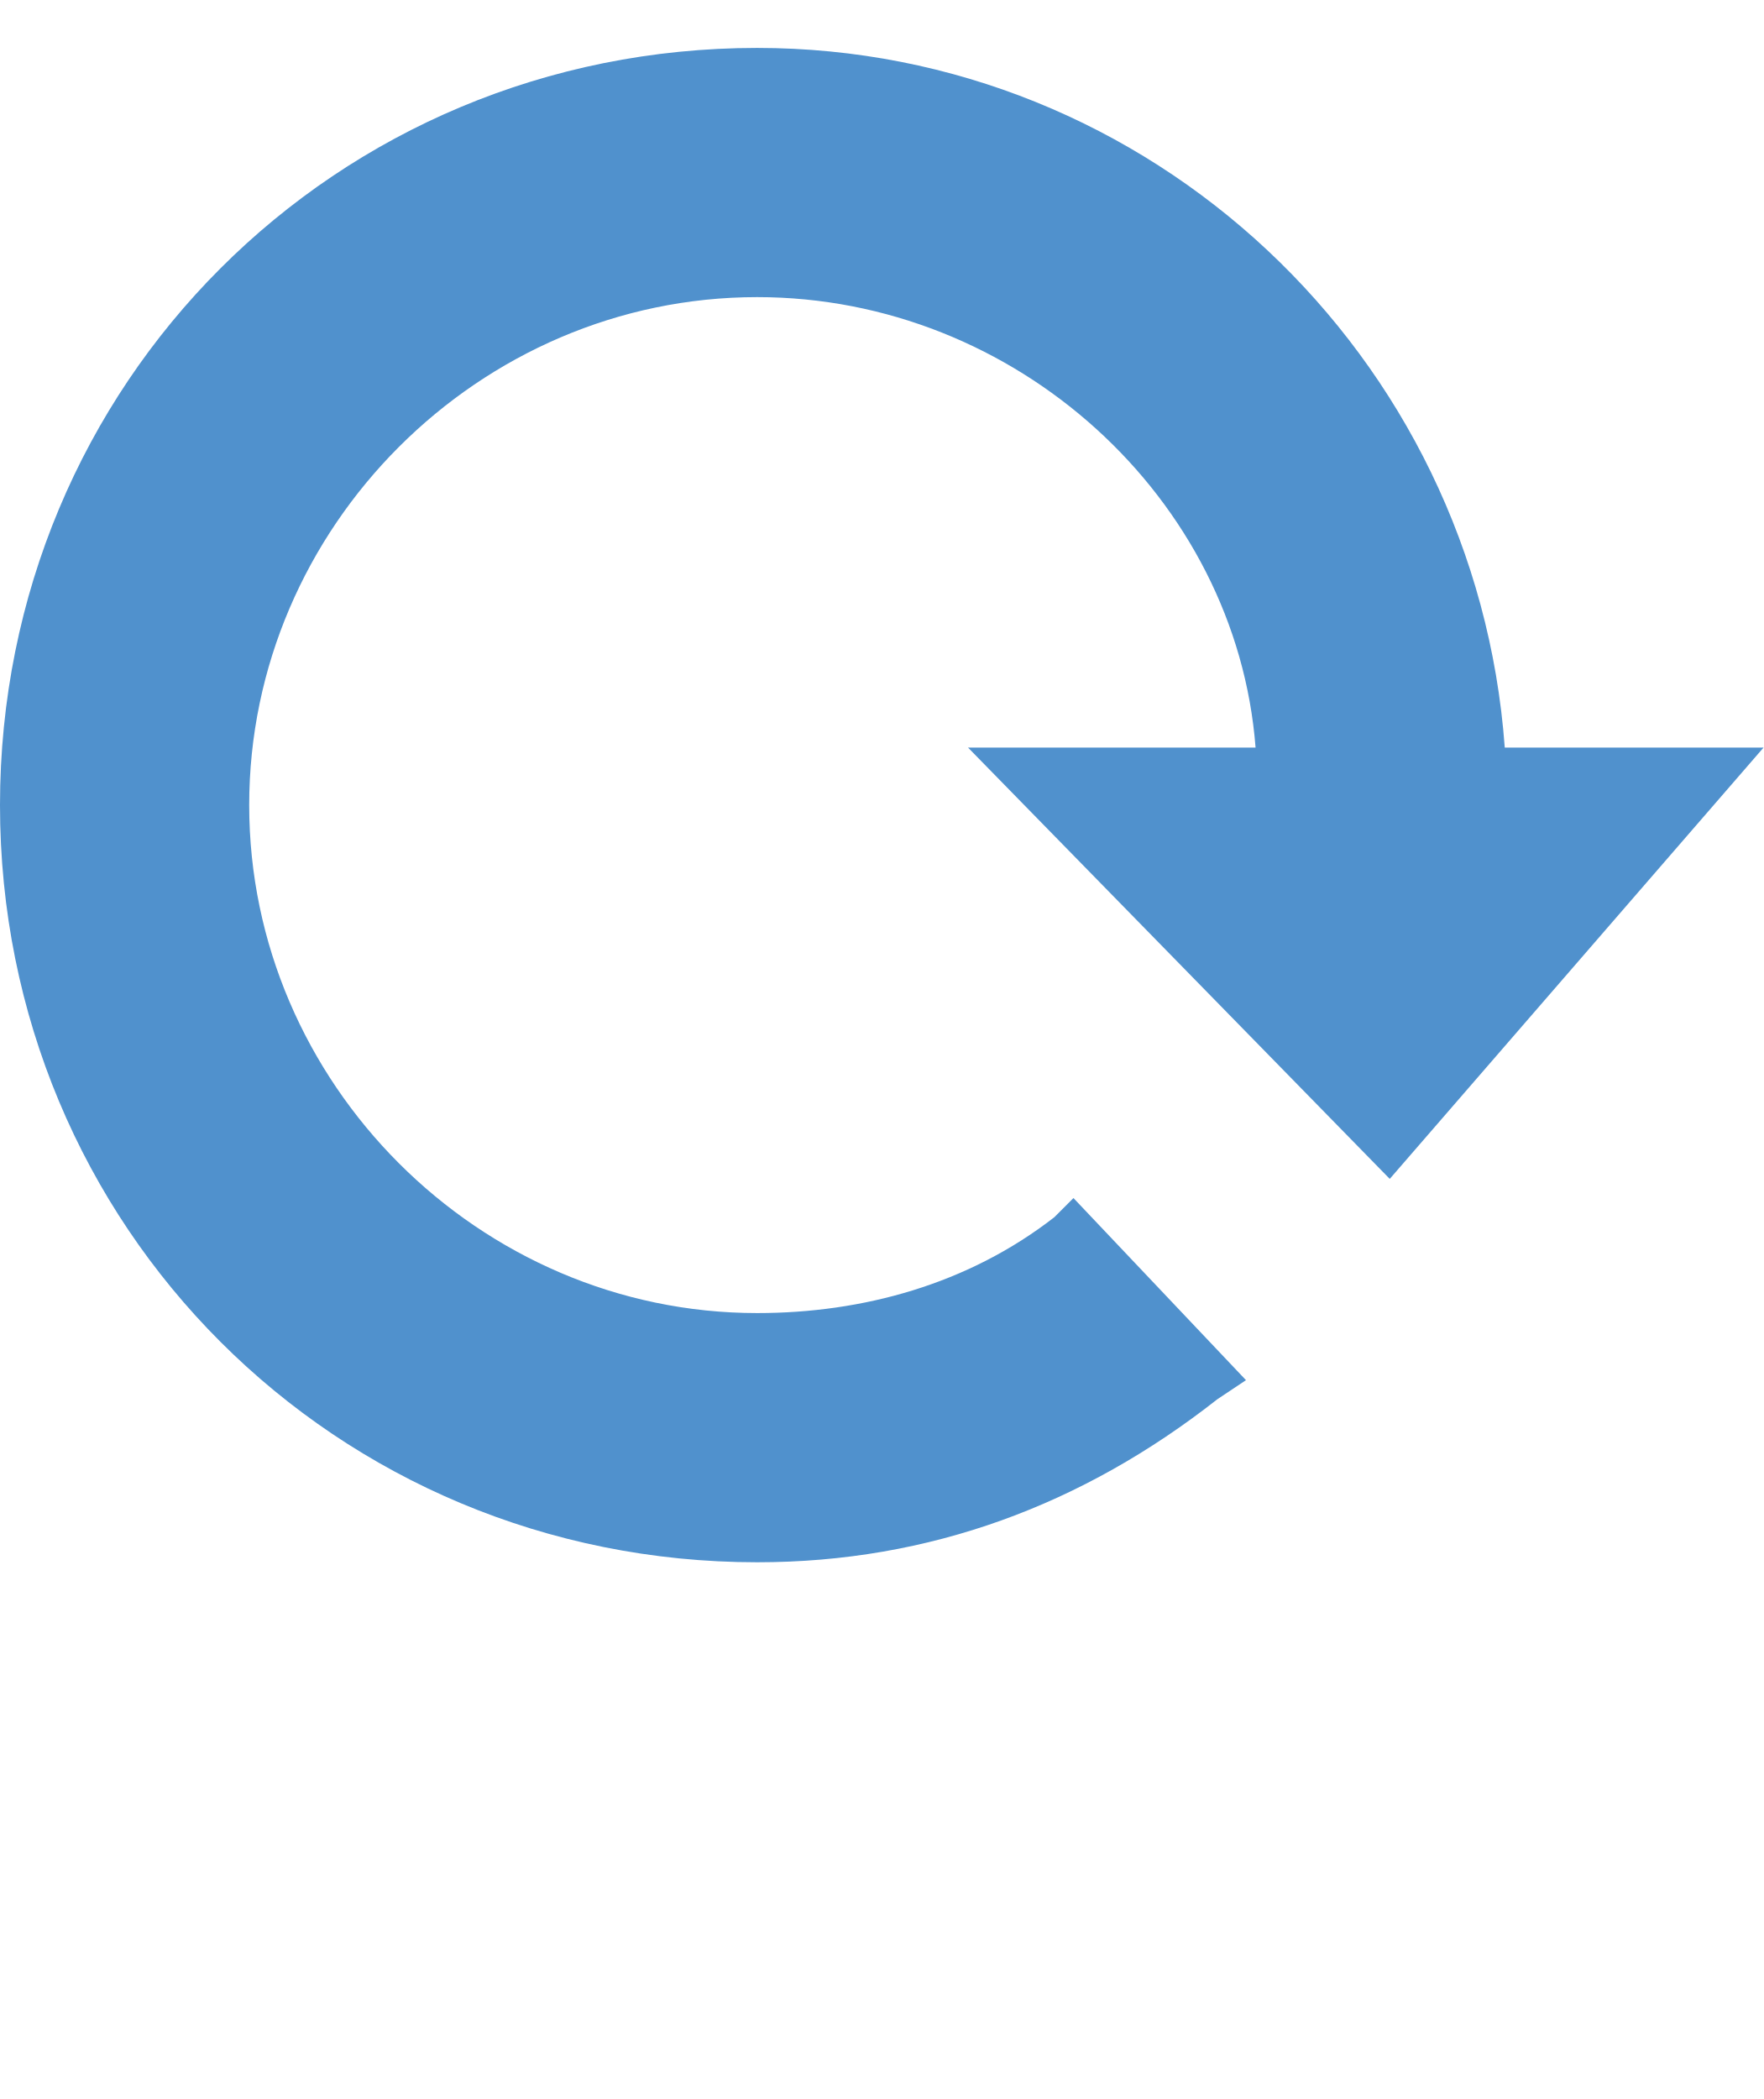
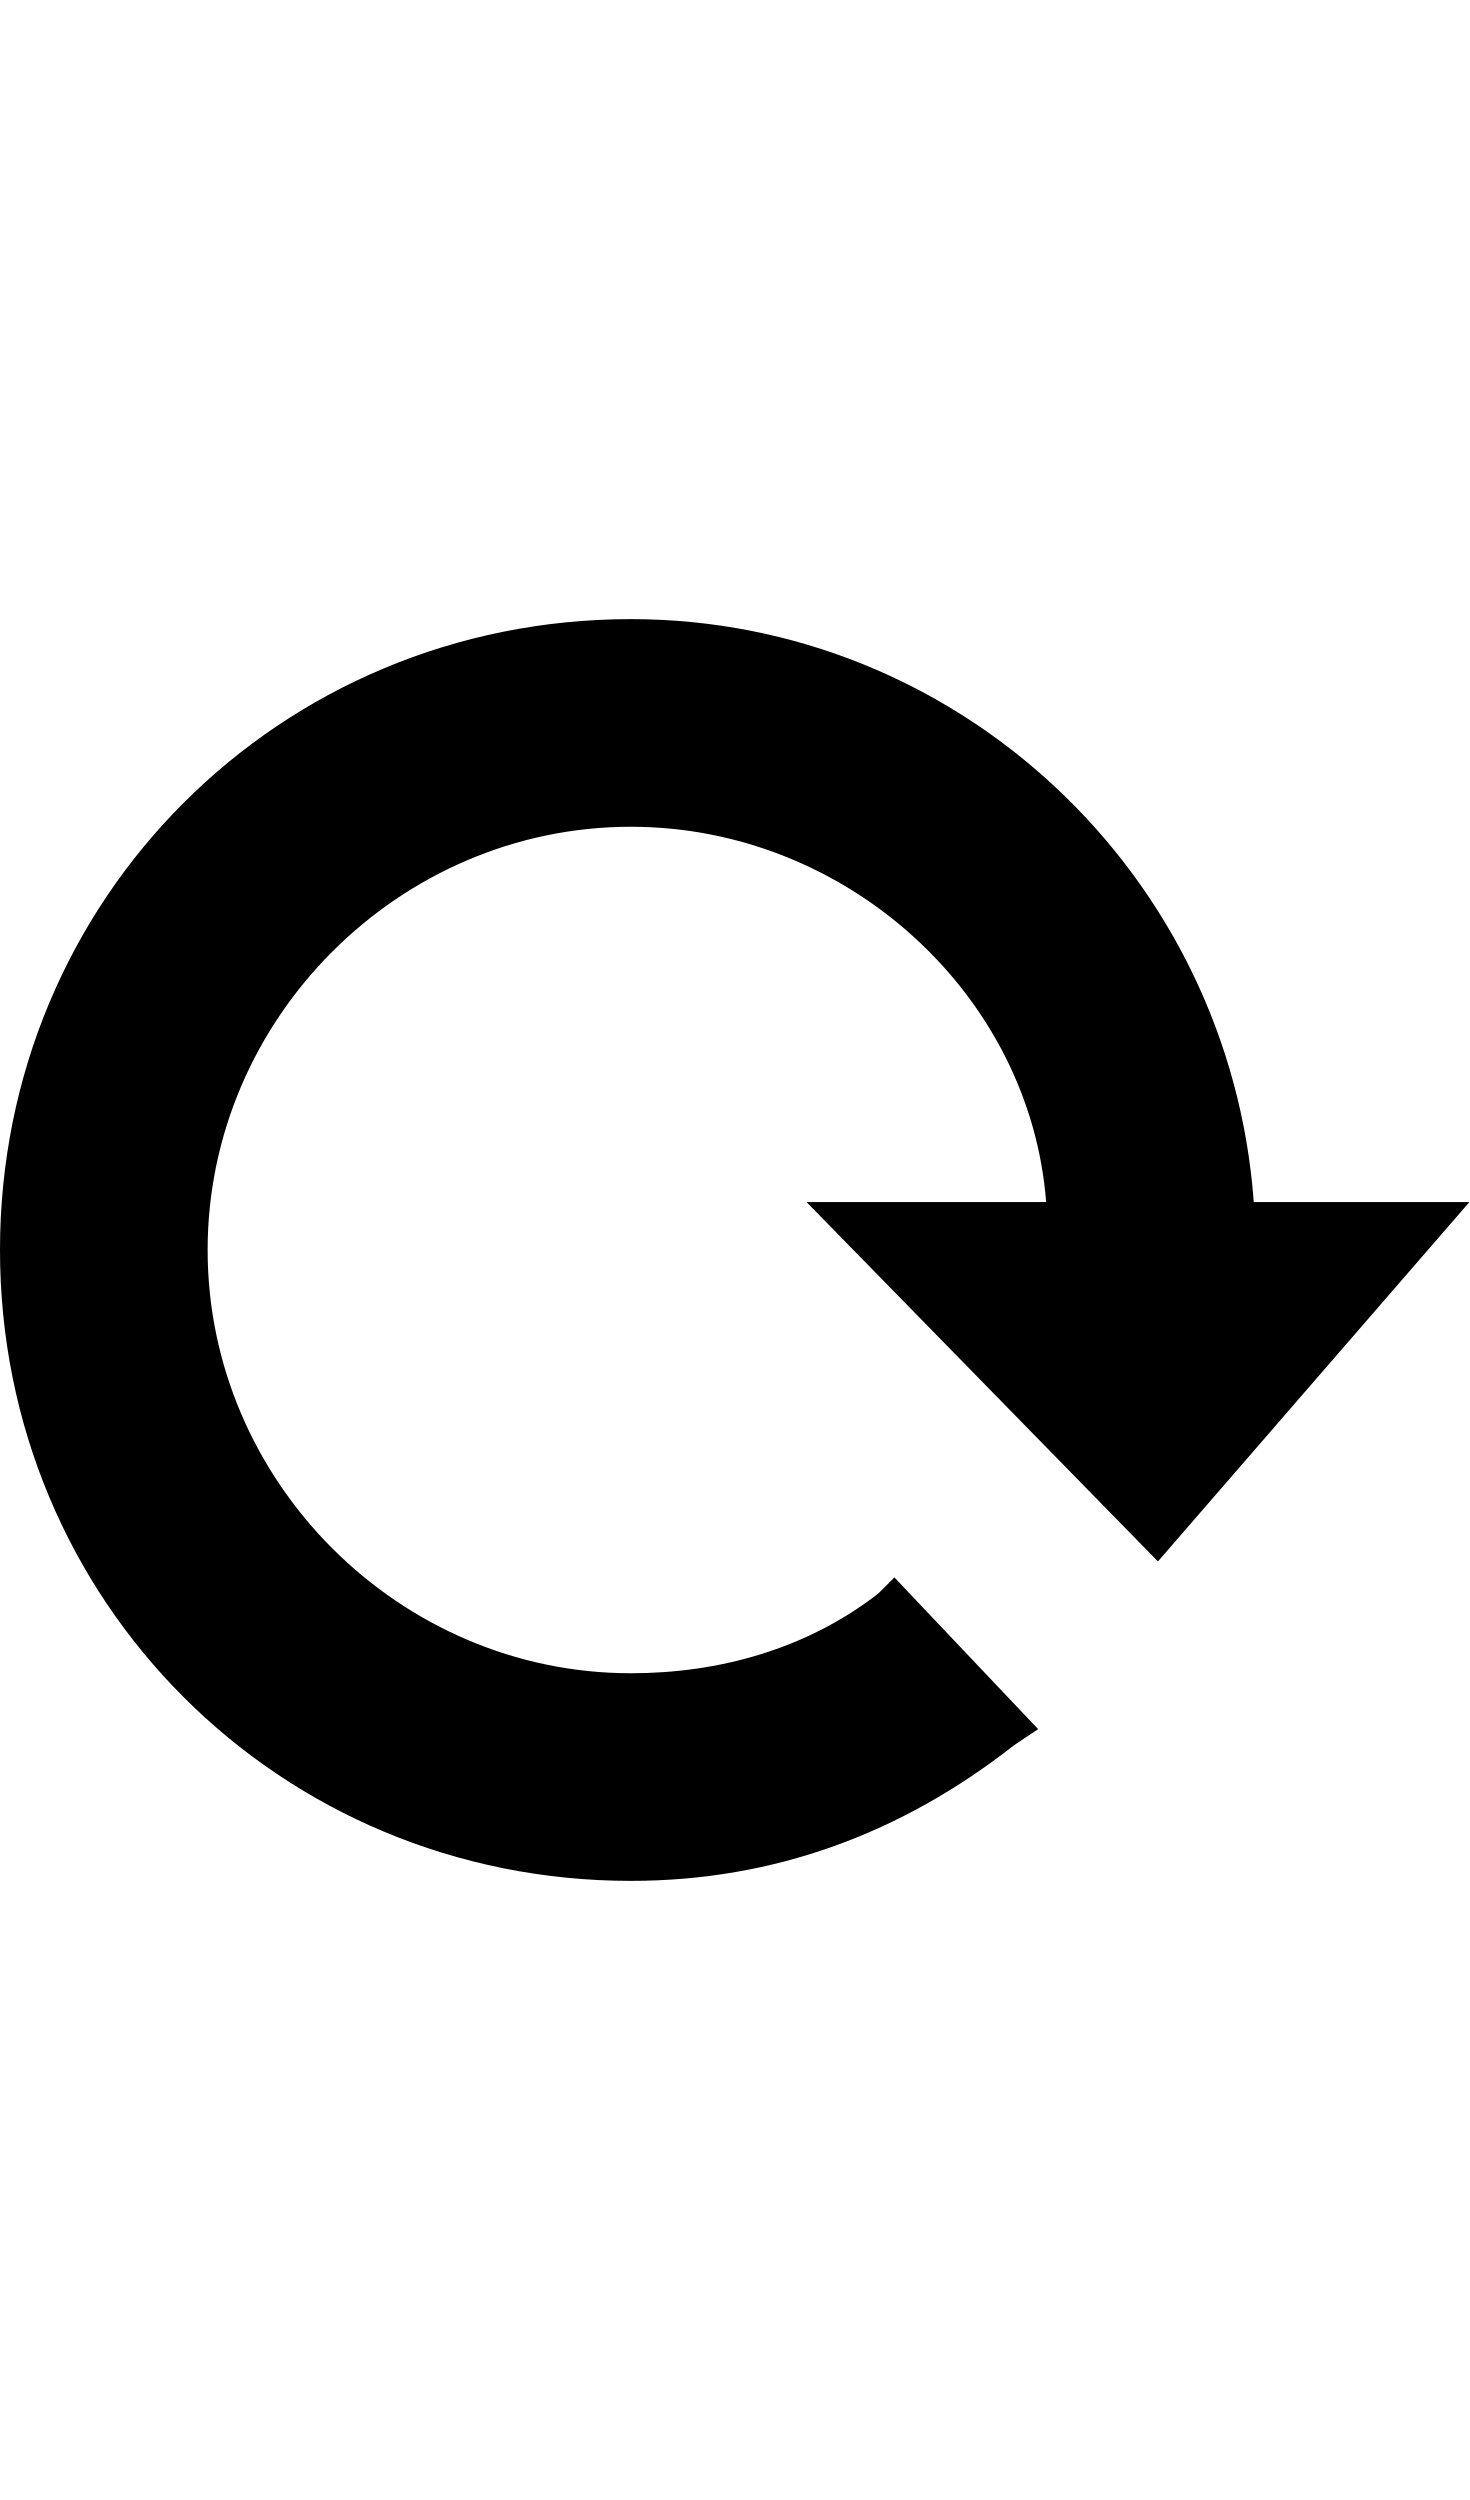
- <svg xmlns="http://www.w3.org/2000/svg" version="1.1" id="Layer_1" x="0px" y="0px" viewBox="0 0 18.4 21.9" enable-background="new 0 0 18.4 21.9" xml:space="preserve">
-   <path fill="#5091CD" d="M14.5,12.3l3.9-4.5h-2.7C15.4,3.7,12,0.5,7.9,0.5C3.5,0.5,0,4,0,8.4s3.5,7.9,7.9,7.9c1.8,0,3.4-0.6,4.8-1.7  l0.3-0.2l-1.8-1.9L11,12.7c-0.9,0.7-2,1-3.1,1c-2.9,0-5.3-2.4-5.3-5.3S5,3.1,7.9,3.1c2.7,0,5,2.1,5.2,4.7h-3L14.5,12.3z" />
+ <svg xmlns="http://www.w3.org/2000/svg" version="1.1" id="Layer_1" x="0px" y="0px" width="15px" height="25.521px" viewBox="0 48.424 612 525.521" enable-background="new 0 48.424 612 525.521" xml:space="preserve">
+   <path d="M482.282,440.902L612,291.229h-89.805c-9.978-136.37-123.064-242.805-259.435-242.805  C116.413,48.424,0,164.837,0,311.185s116.413,262.761,262.761,262.761c59.87,0,113.087-19.956,159.652-56.543l9.979-6.652  l-59.87-63.195l-6.652,6.651c-29.935,23.283-66.521,33.262-103.108,33.262c-96.457,0-176.283-79.827-176.283-176.283  s79.826-176.282,176.283-176.282c89.805,0,166.305,69.848,172.957,156.326h-99.783L482.282,440.902z" />
</svg>
